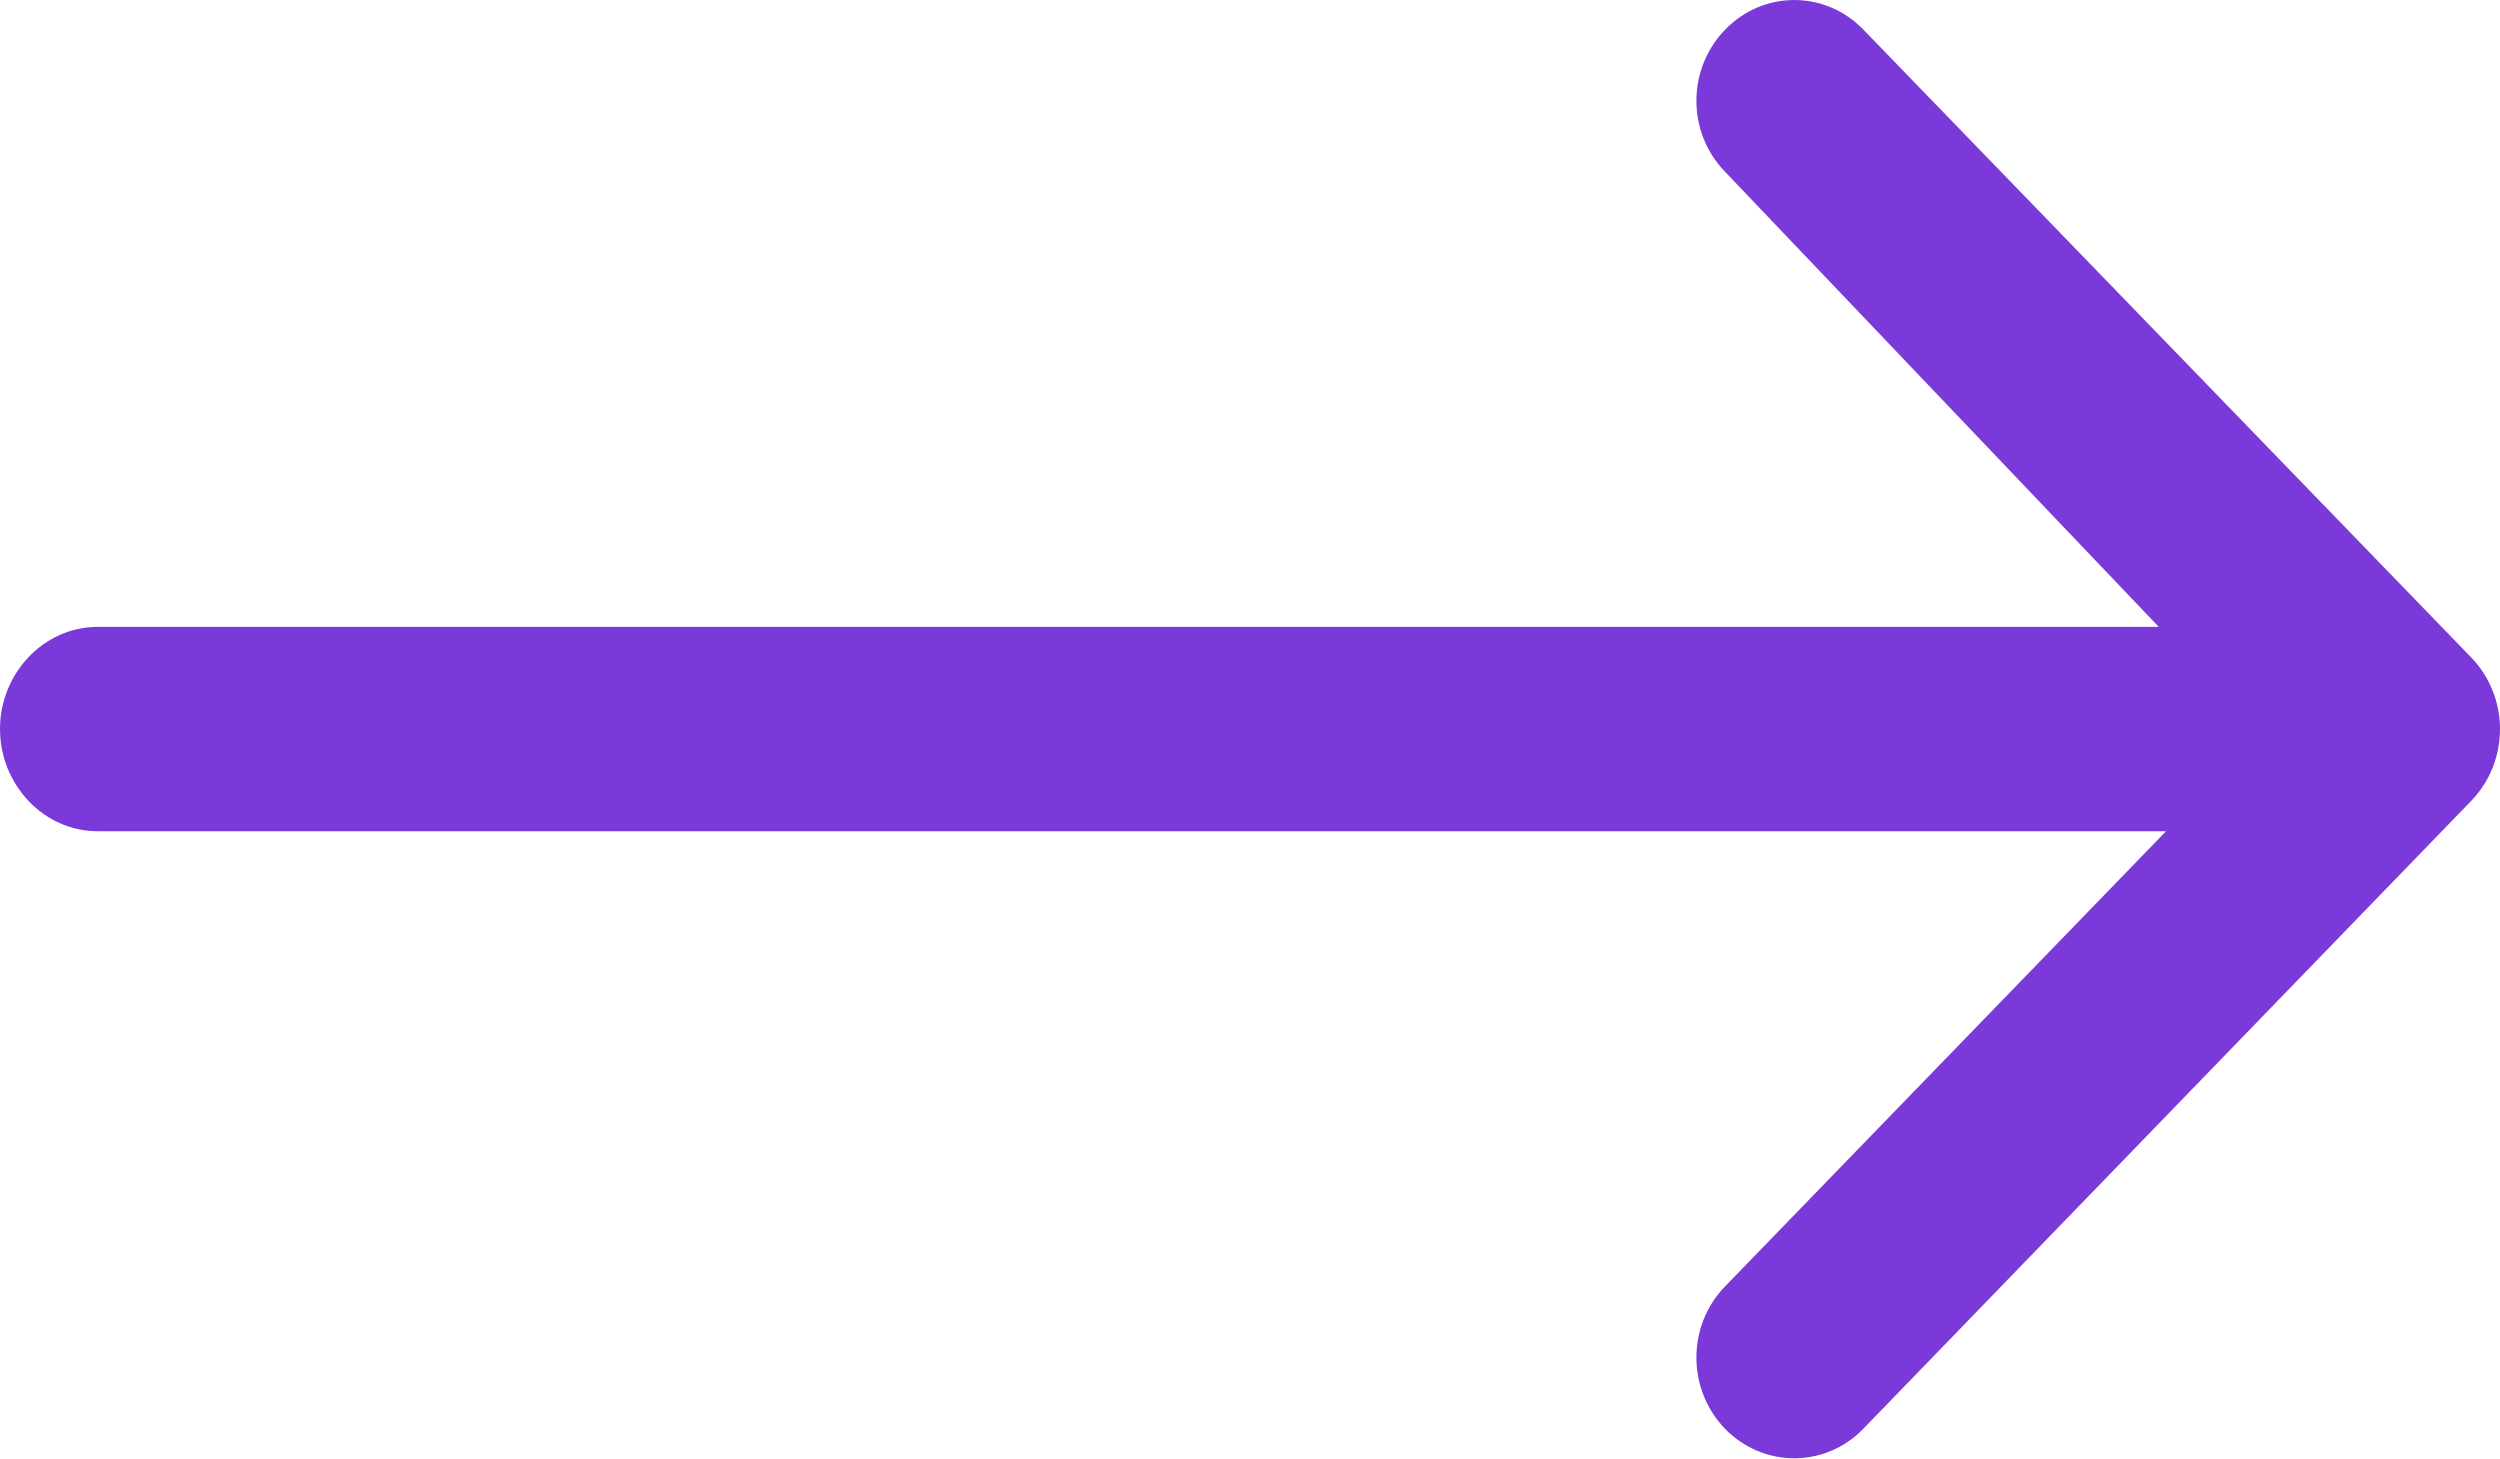
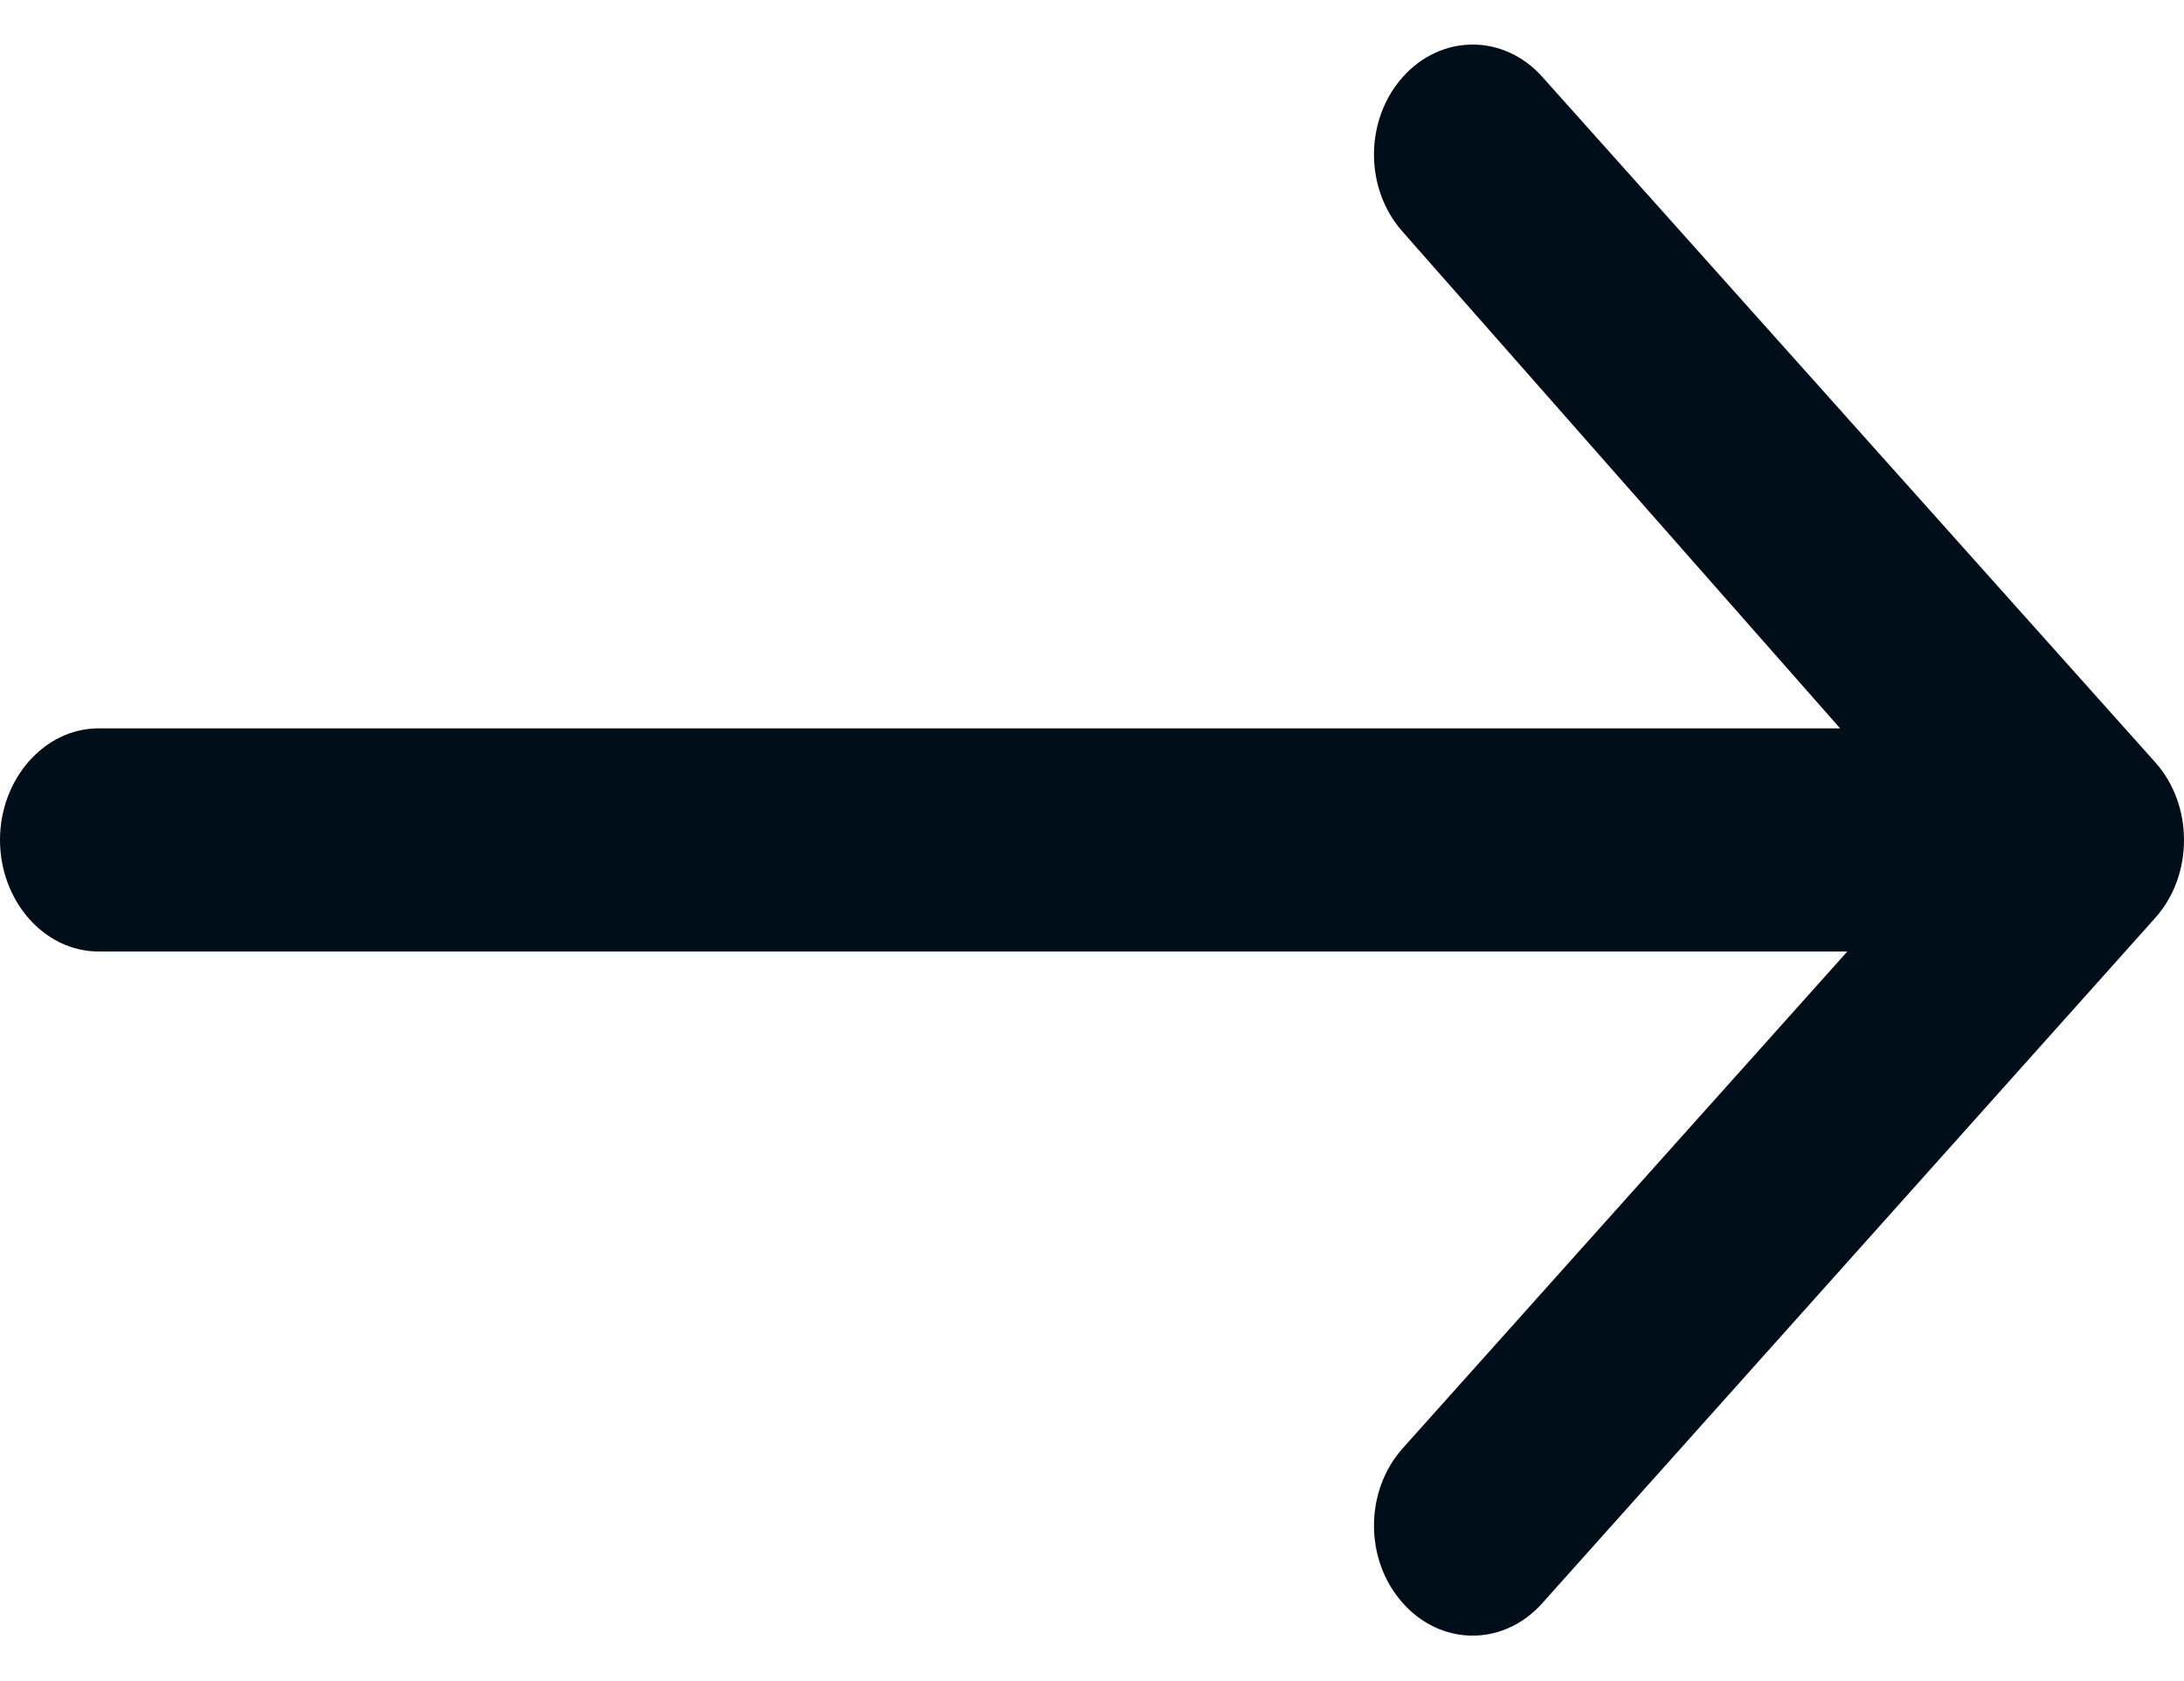
- <svg xmlns="http://www.w3.org/2000/svg" width="12" height="7" viewBox="0 0 12 7" fill="none">
-   <path fill-rule="evenodd" clip-rule="evenodd" d="M8.28 6.858C8.464 7.047 8.761 7.047 8.944 6.858L11.863 3.843C11.954 3.748 12 3.624 12 3.5C12 3.376 11.954 3.252 11.863 3.157L8.944 0.142C8.761 -0.047 8.465 -0.047 8.282 0.141C8.098 0.329 8.096 0.632 8.278 0.822L10.362 3.009L0.469 3.009C0.21 3.009 0 3.232 0 3.499C0 3.767 0.21 3.99 0.469 3.99L10.397 3.99L8.28 6.175C8.097 6.364 8.097 6.668 8.28 6.858Z" fill="#7B39D9" />
+ <svg xmlns="http://www.w3.org/2000/svg" width="13" height="10" viewBox="0 0 13 10" fill="none">
+   <path fill-rule="evenodd" clip-rule="evenodd" d="M9.18 9.542L12.828 5.464C12.943 5.336 13 5.168 13 5C13 4.832 12.943 4.664 12.828 4.536L9.18 0.457C8.952 0.202 8.582 0.201 8.352 0.456C8.123 0.71 8.12 1.12 8.347 1.377L10.953 4.335L0.587 4.335C0.263 4.335 0 4.637 0 4.999C0 5.362 0.263 5.663 0.587 5.663L10.996 5.663L8.351 8.618C8.121 8.874 8.121 9.286 8.351 9.542C8.58 9.799 8.951 9.799 9.18 9.542Z" fill="#000E1A" />
</svg>
